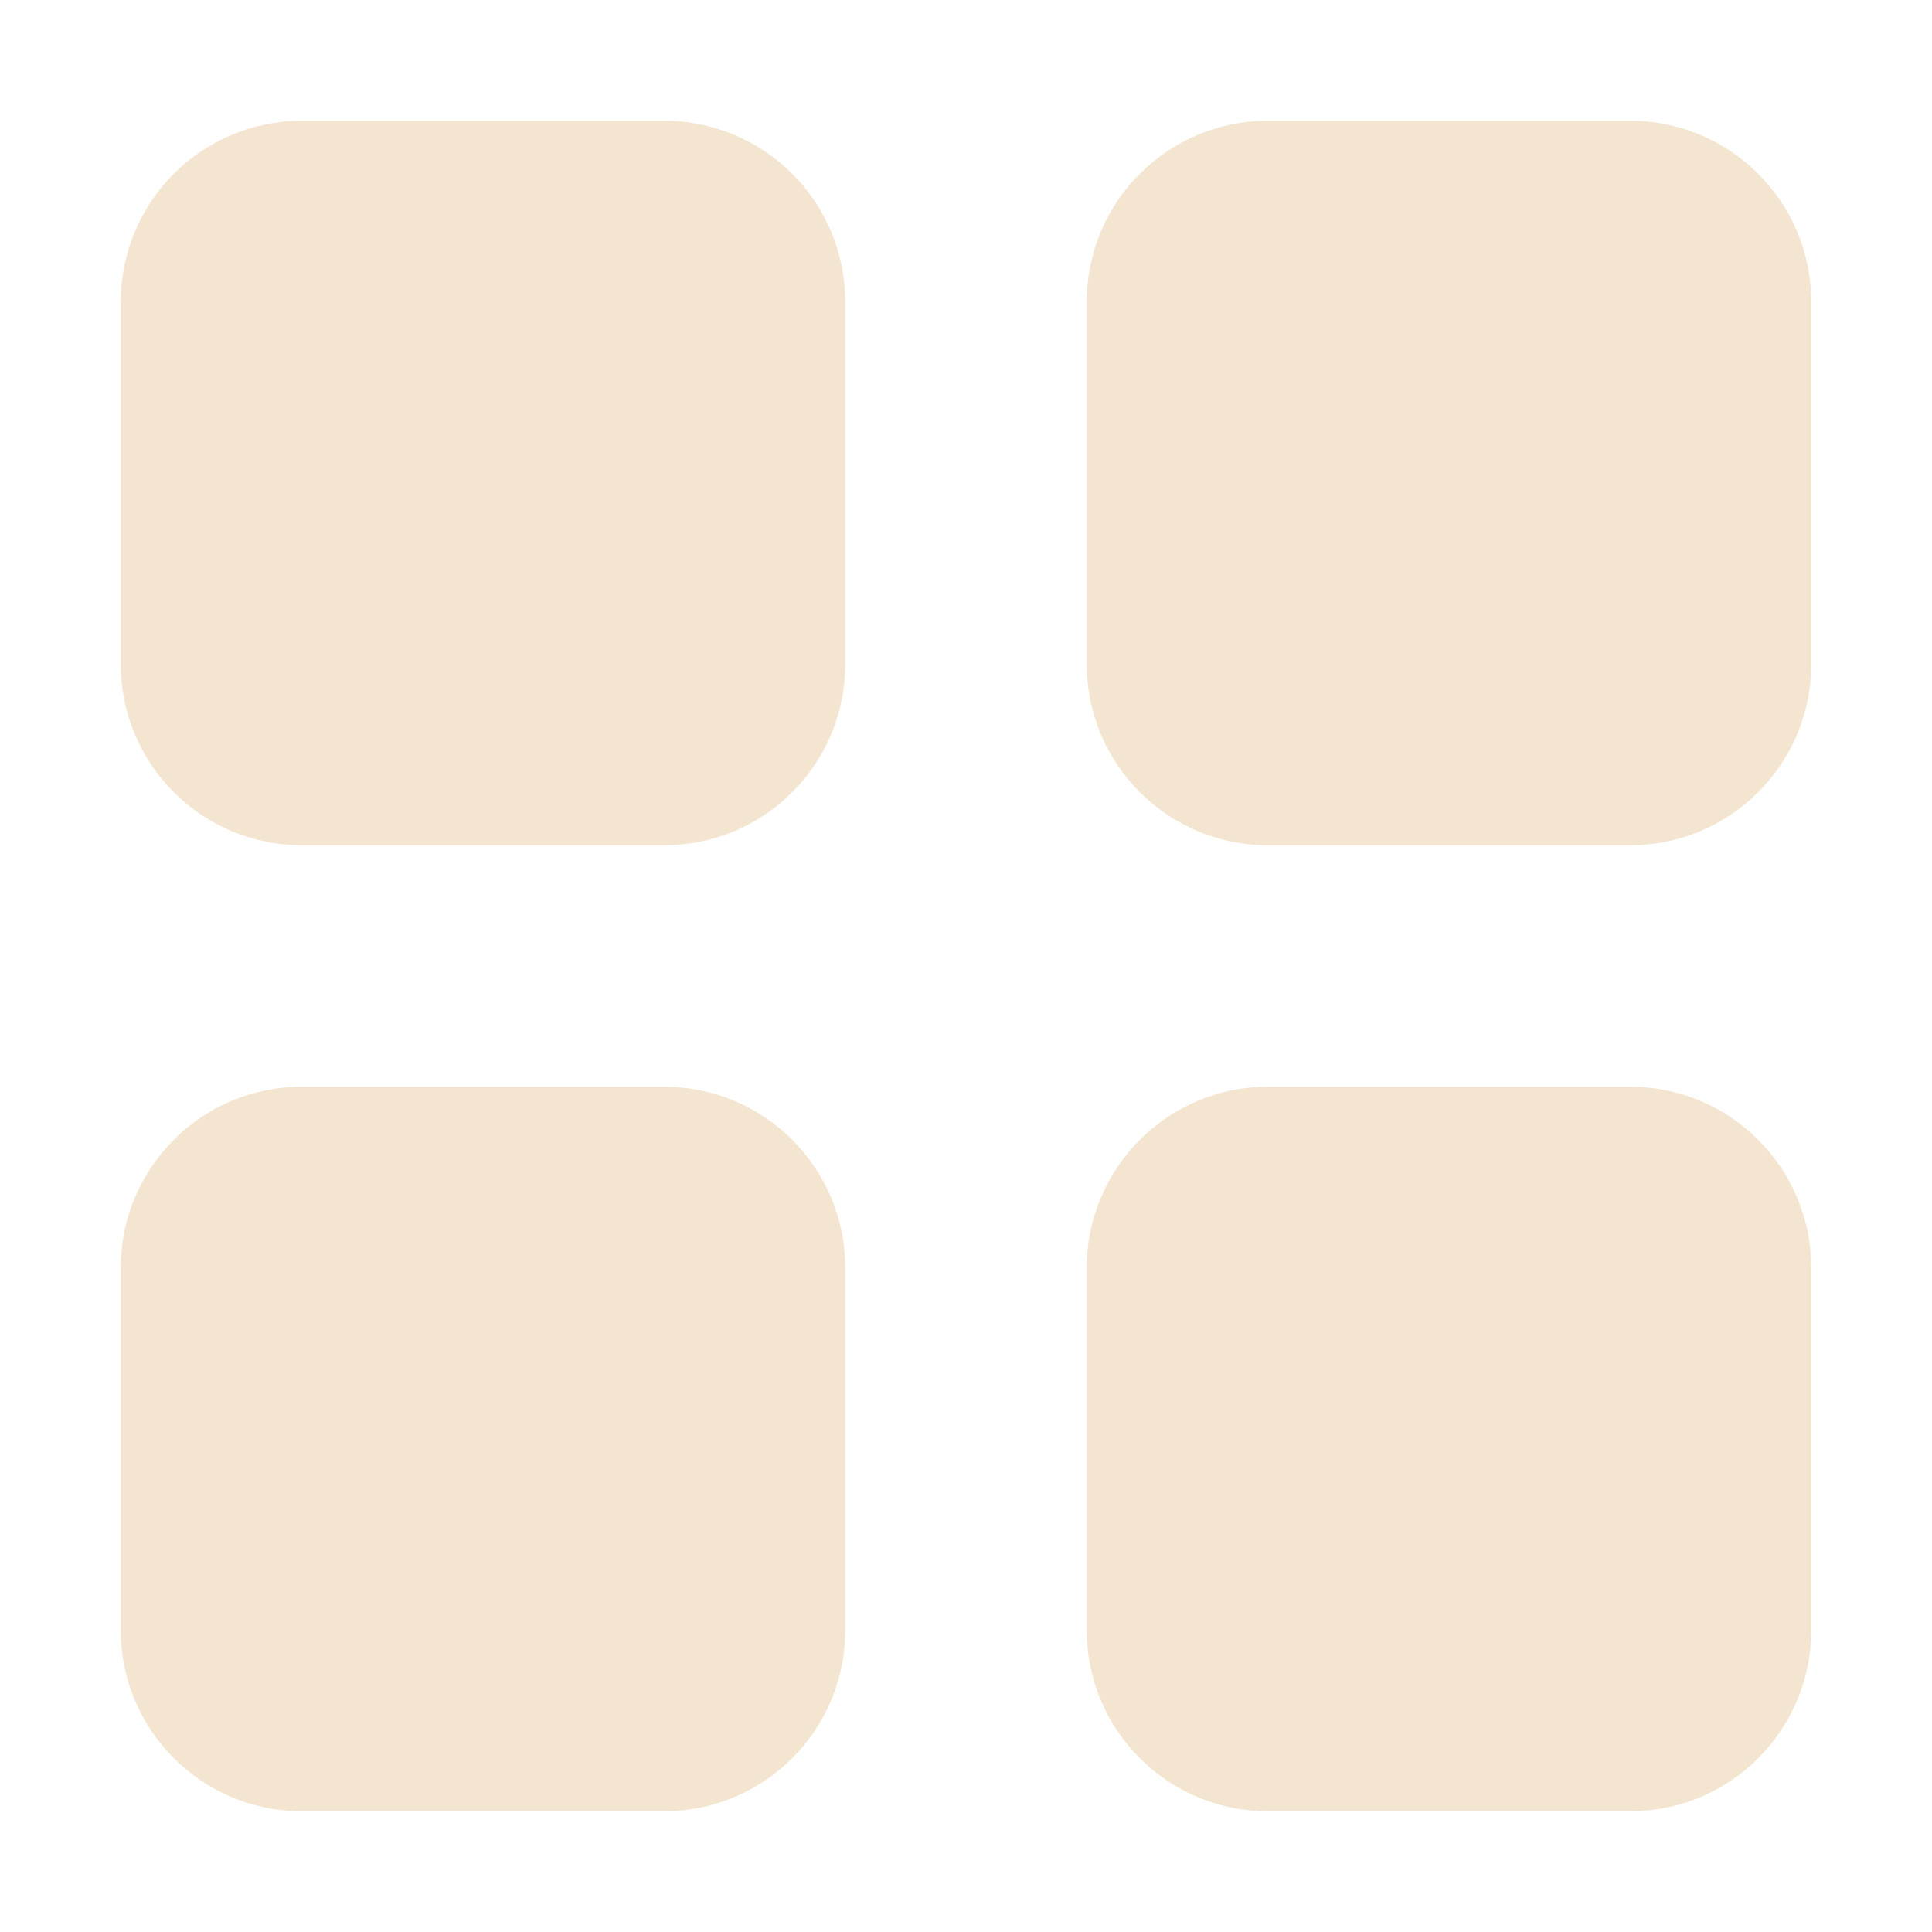
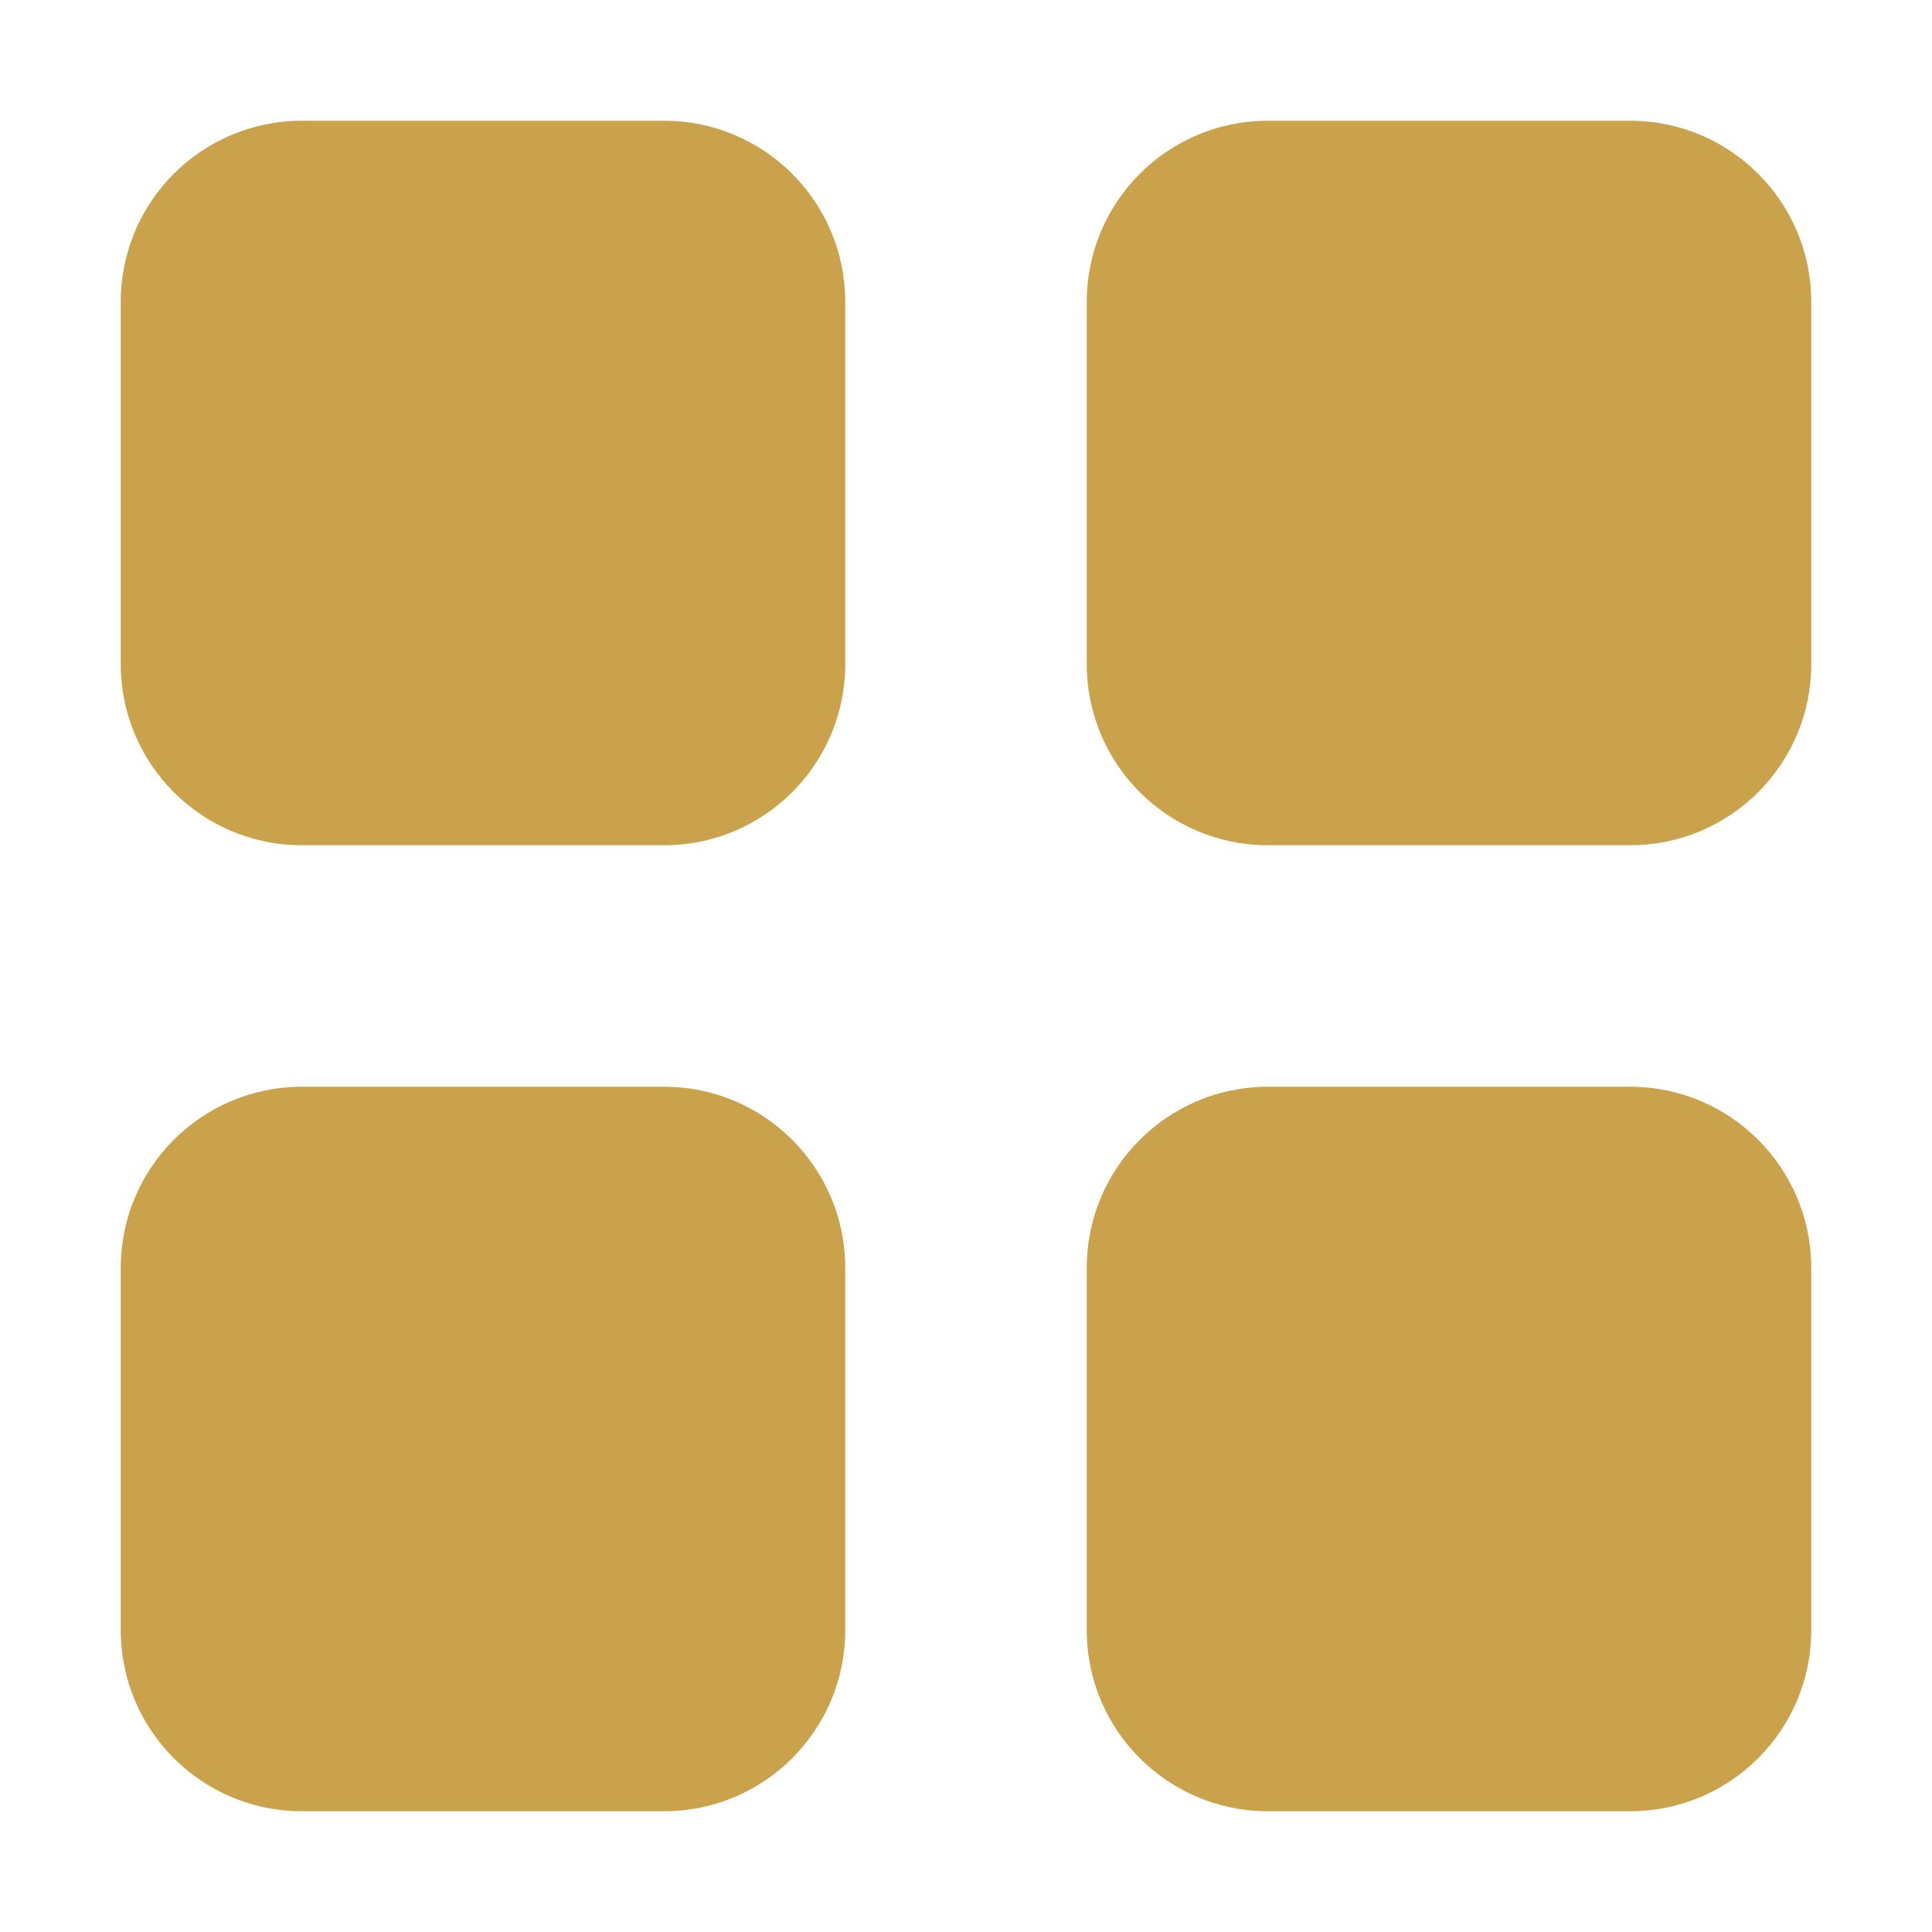
- <svg xmlns="http://www.w3.org/2000/svg" width="16" height="16" fill="#f4e5d1" class="bi bi-grid-fill" viewBox="0 0 16 16">
+ <svg xmlns="http://www.w3.org/2000/svg" width="16" height="16" fill="#c9a24b" class="bi bi-grid-fill" viewBox="0 0 16 16">
  <path d="M1 2.5A1.5 1.5 0 0 1 2.5 1h3A1.5 1.5 0 0 1 7 2.5v3A1.5 1.5 0 0 1 5.5 7h-3A1.5 1.5 0 0 1 1 5.5zm8 0A1.5 1.5 0 0 1 10.5 1h3A1.5 1.5 0 0 1 15 2.5v3A1.5 1.5 0 0 1 13.5 7h-3A1.5 1.5 0 0 1 9 5.5zm-8 8A1.5 1.5 0 0 1 2.5 9h3A1.5 1.5 0 0 1 7 10.5v3A1.5 1.5 0 0 1 5.5 15h-3A1.5 1.5 0 0 1 1 13.5zm8 0A1.5 1.5 0 0 1 10.5 9h3a1.5 1.5 0 0 1 1.5 1.5v3a1.5 1.5 0 0 1-1.5 1.5h-3A1.5 1.5 0 0 1 9 13.5z" />
</svg>
